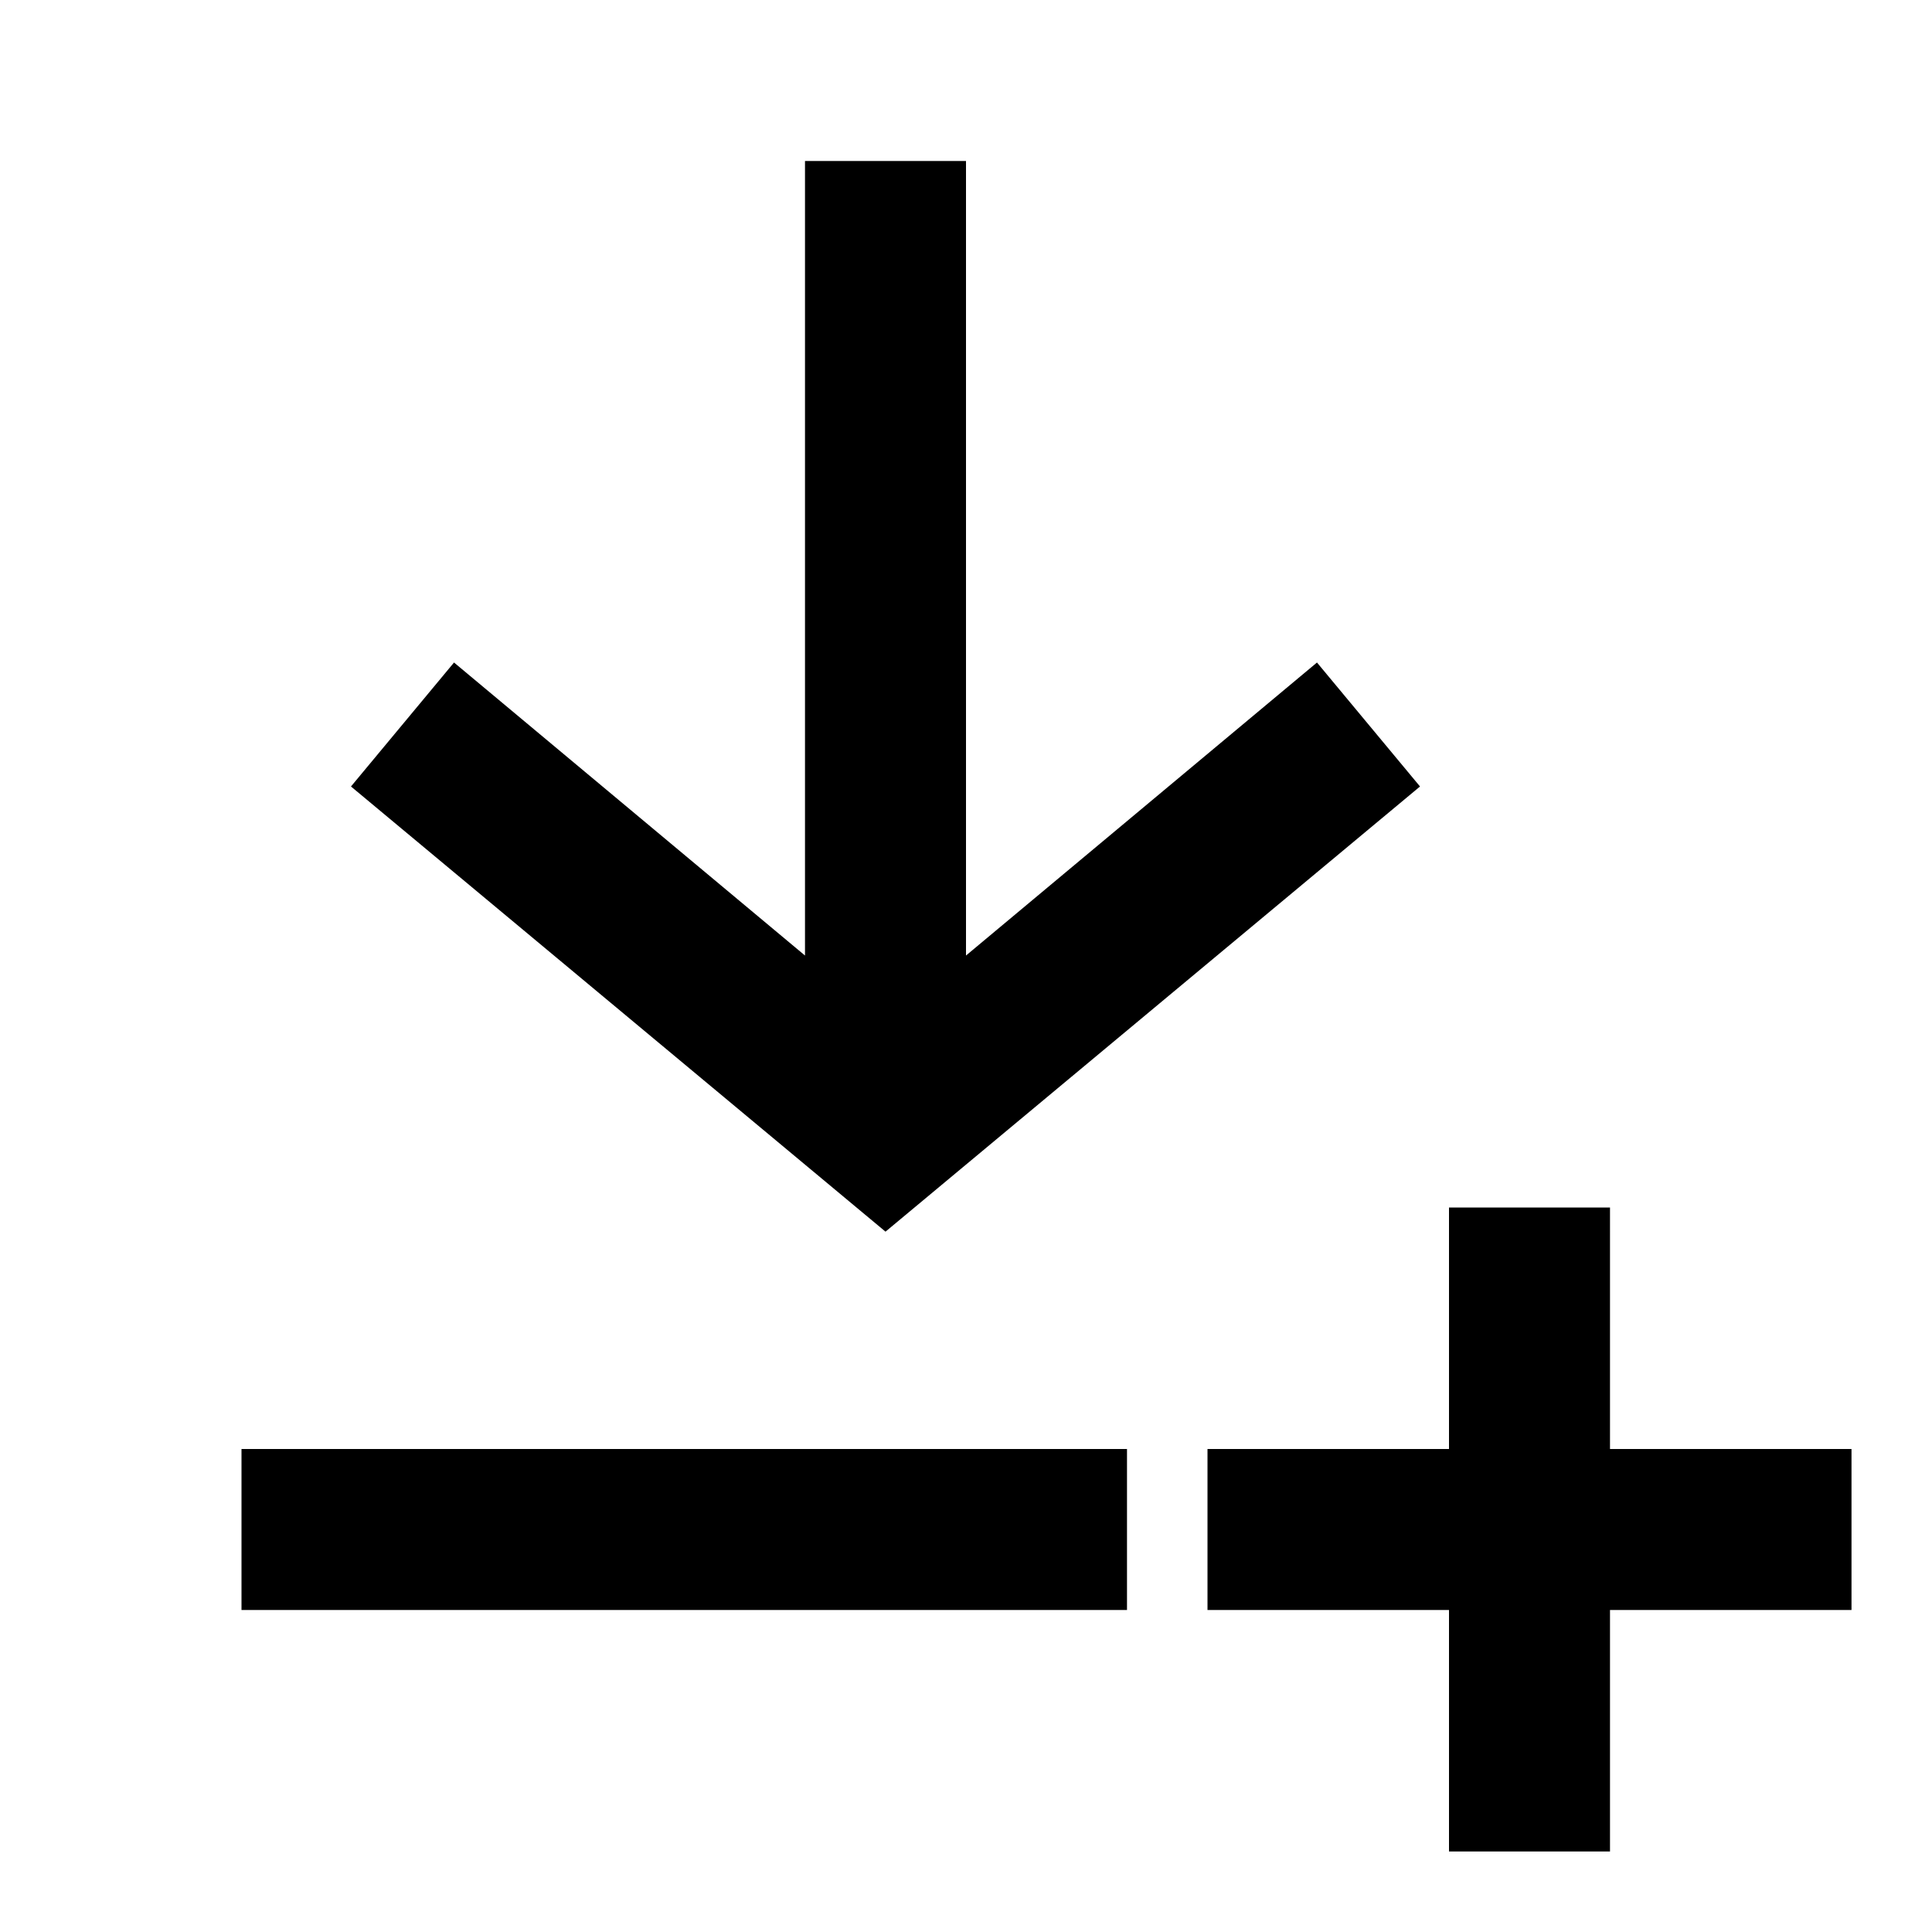
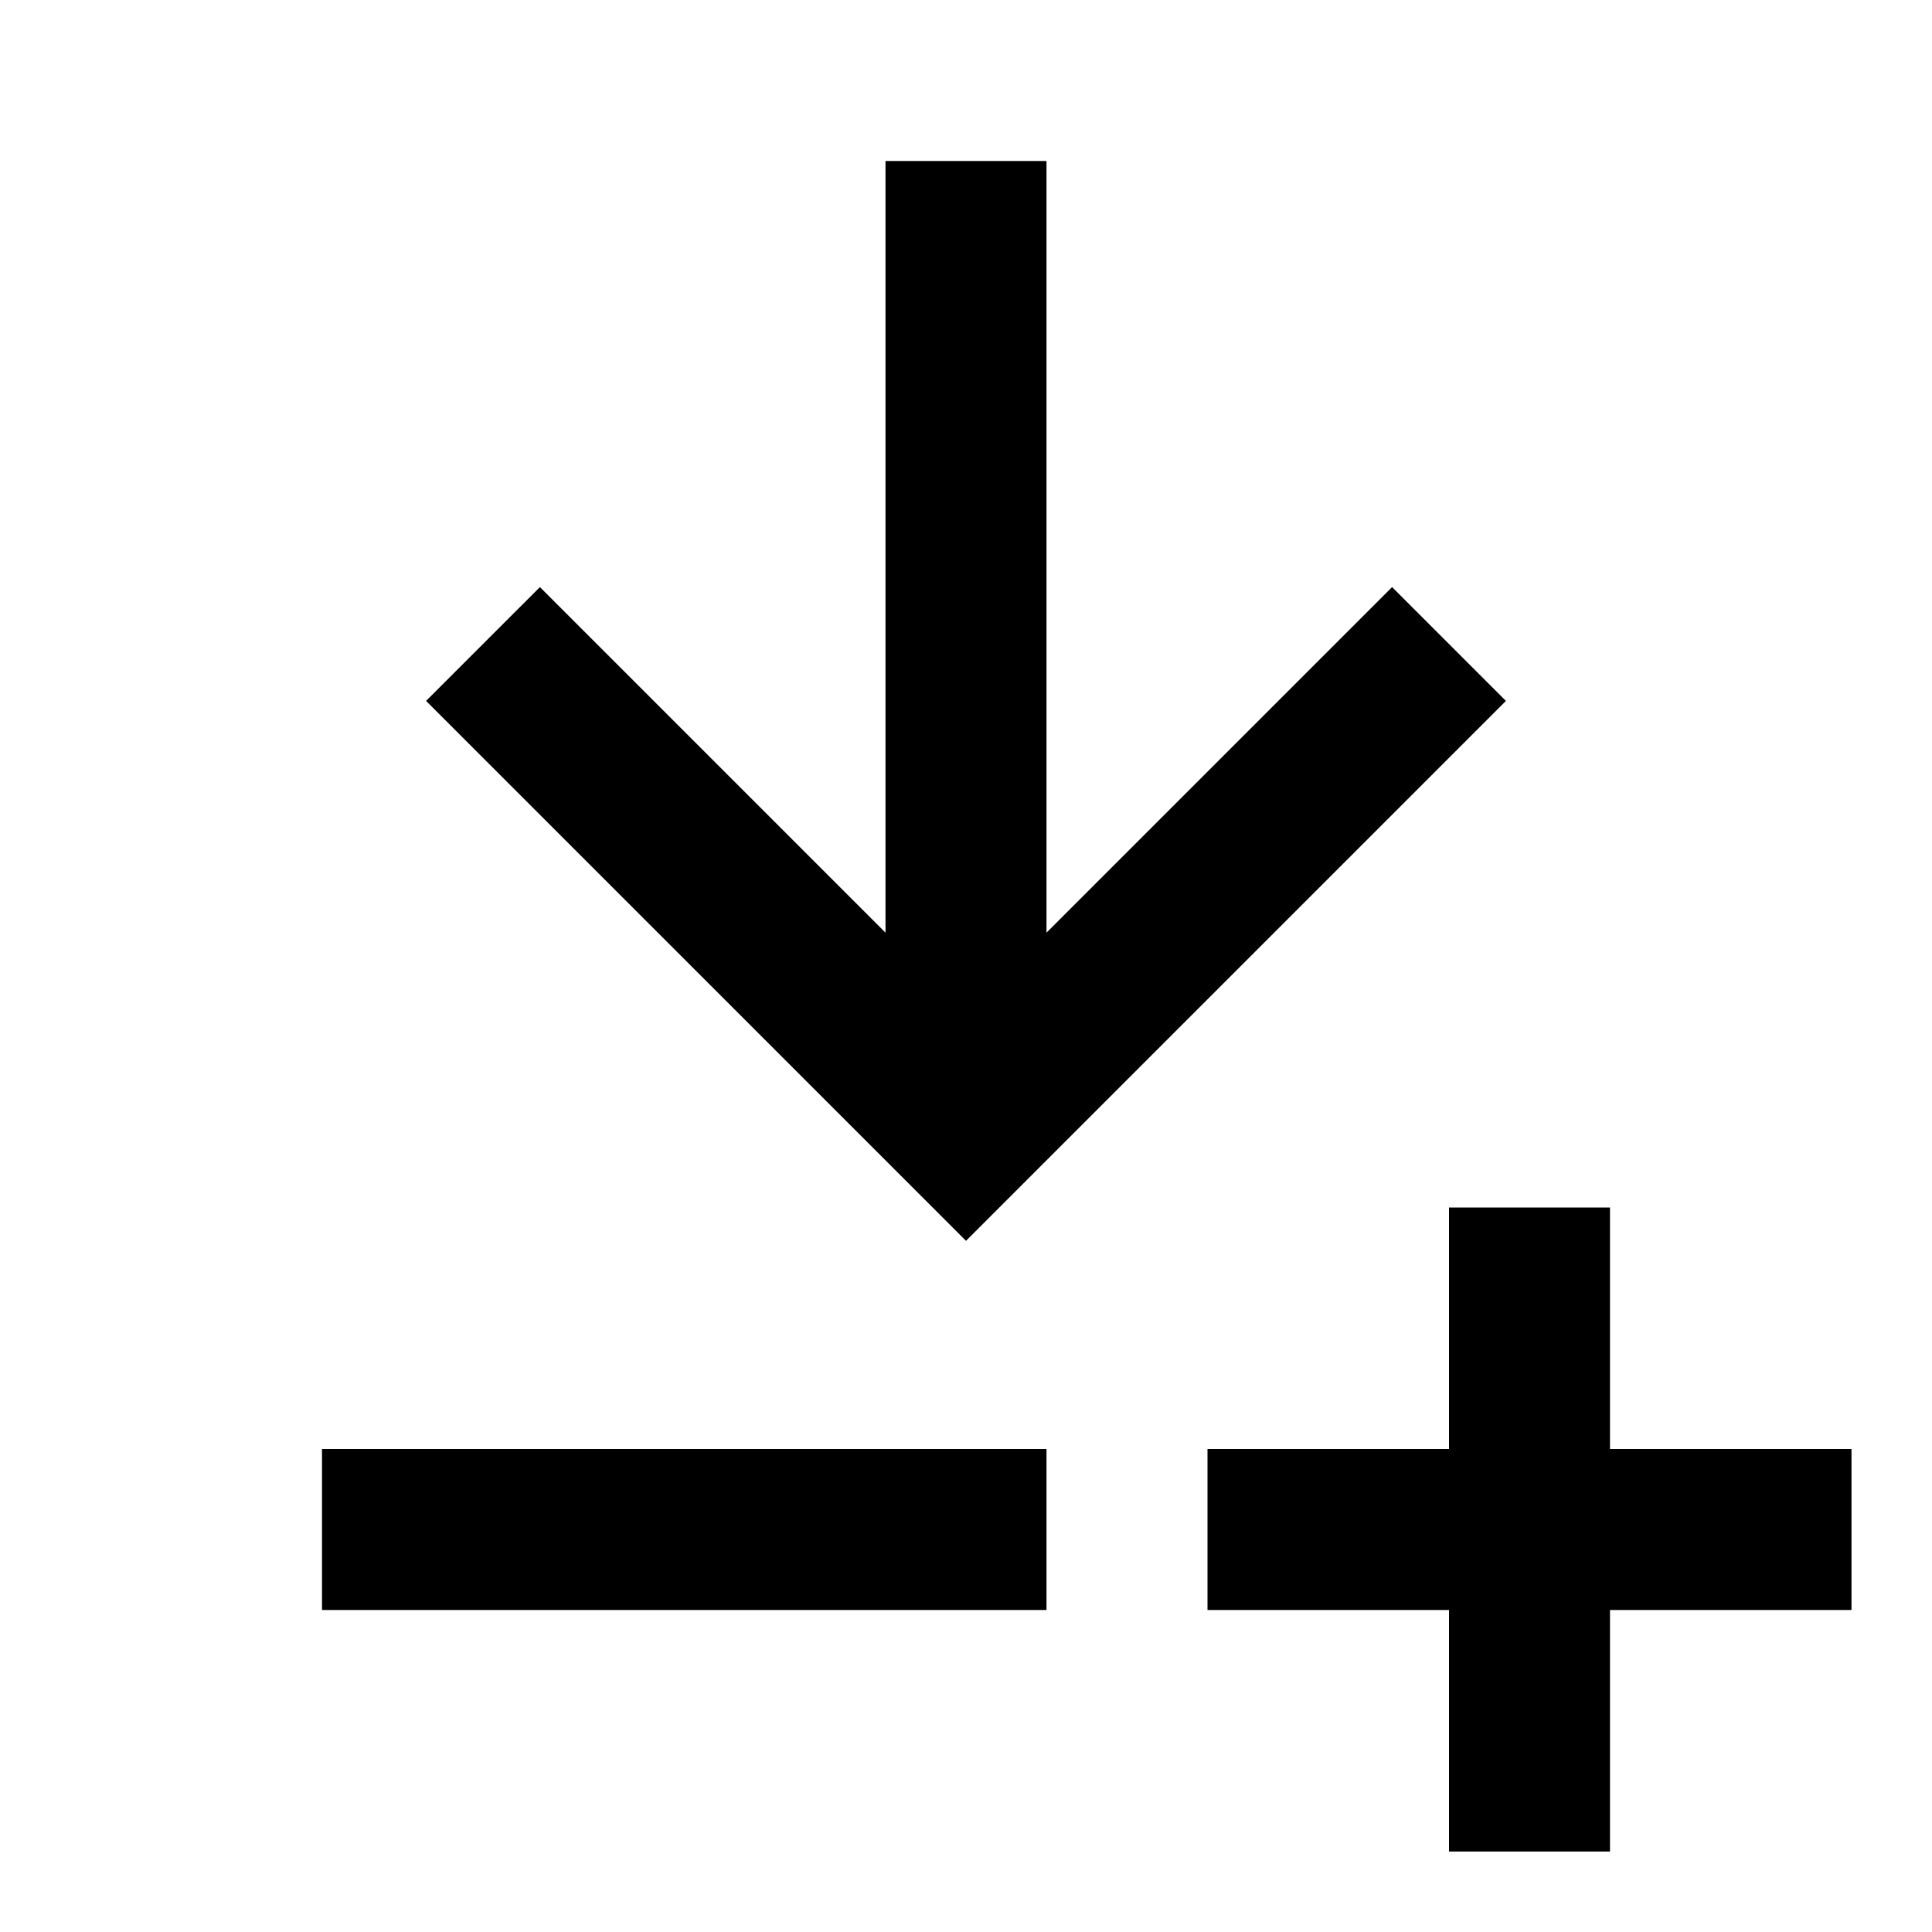
- <svg xmlns="http://www.w3.org/2000/svg" width="512px" height="512px" viewBox="0 0 512 512" version="1.1">
-   <g id="Page-1" stroke="none" stroke-width="1" fill="none" fill-rule="evenodd">
-     <g id="icon" fill="#000000" transform="translate(64, 42.66667)">
-       <path d="M362.667,277.333 L362.666,341.333 L426.667,341.333 L426.667,384 L362.666,383.999 L362.667,448 L320,448 L320,383.999 L256,384 L256,341.333 L320,341.333 L320,277.333 L362.667,277.333 Z M234.666,341.333 L234.666,383.999 L1.42108547e-14,384 L1.42108547e-14,341.333 L234.666,341.333 Z M192,7.10542736e-15 L192,210.56 L285.013,132.907 L312.32,165.76 L170.667,283.733 L29.013,165.76 L56.32,132.907 L149.333,210.56 L149.333,7.10542736e-15 L192,7.10542736e-15 Z" id="Combined-Shape" />
-     </g>
-   </g>
+ <svg xmlns="http://www.w3.org/2000/svg" width="512" height="512" viewBox="0 0 512 512" fill="none">
+   <path d="M426.666 384H490.666V426.667H426.666V490.667H384V426.667H320V384H384V320H426.666V384ZM277.333 426.667H85.333V384H277.333V426.667ZM277.333 247.167L368.916 155.584L399.083 185.75L256 328.834L112.916 185.75L143.083 155.584L234.666 247.166V42.667H277.333V247.167Z" fill="black" />
</svg>
